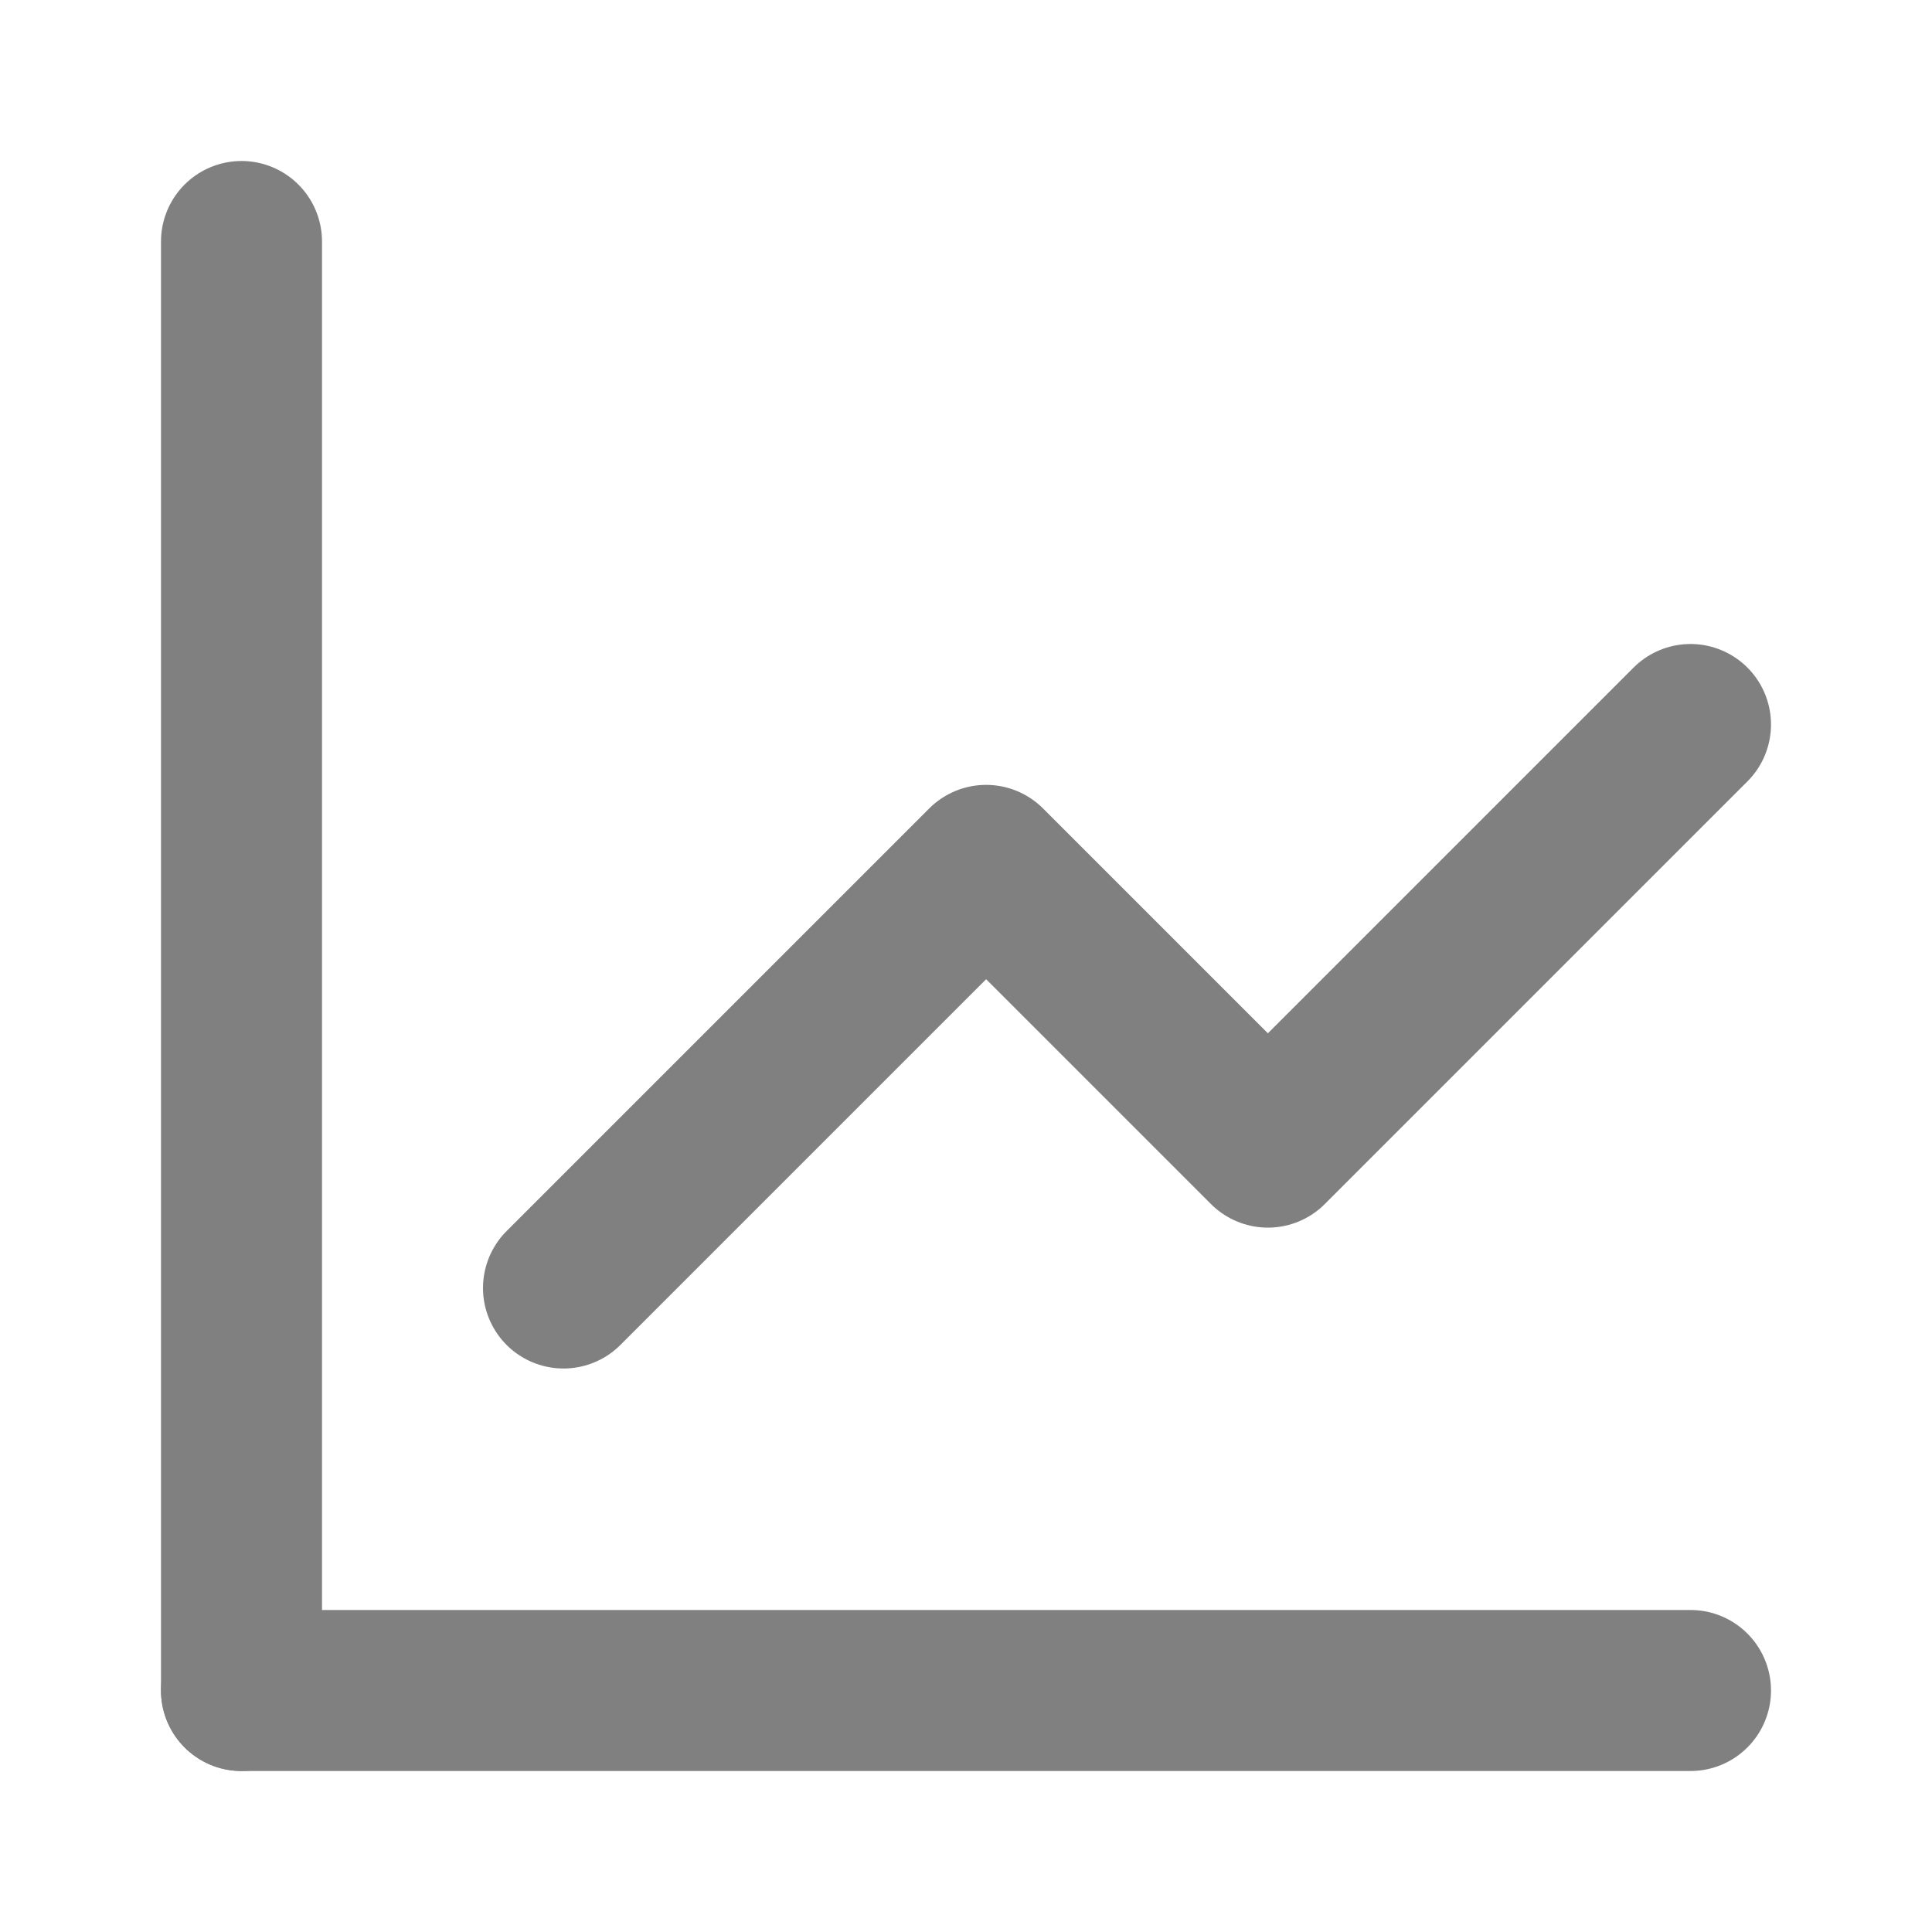
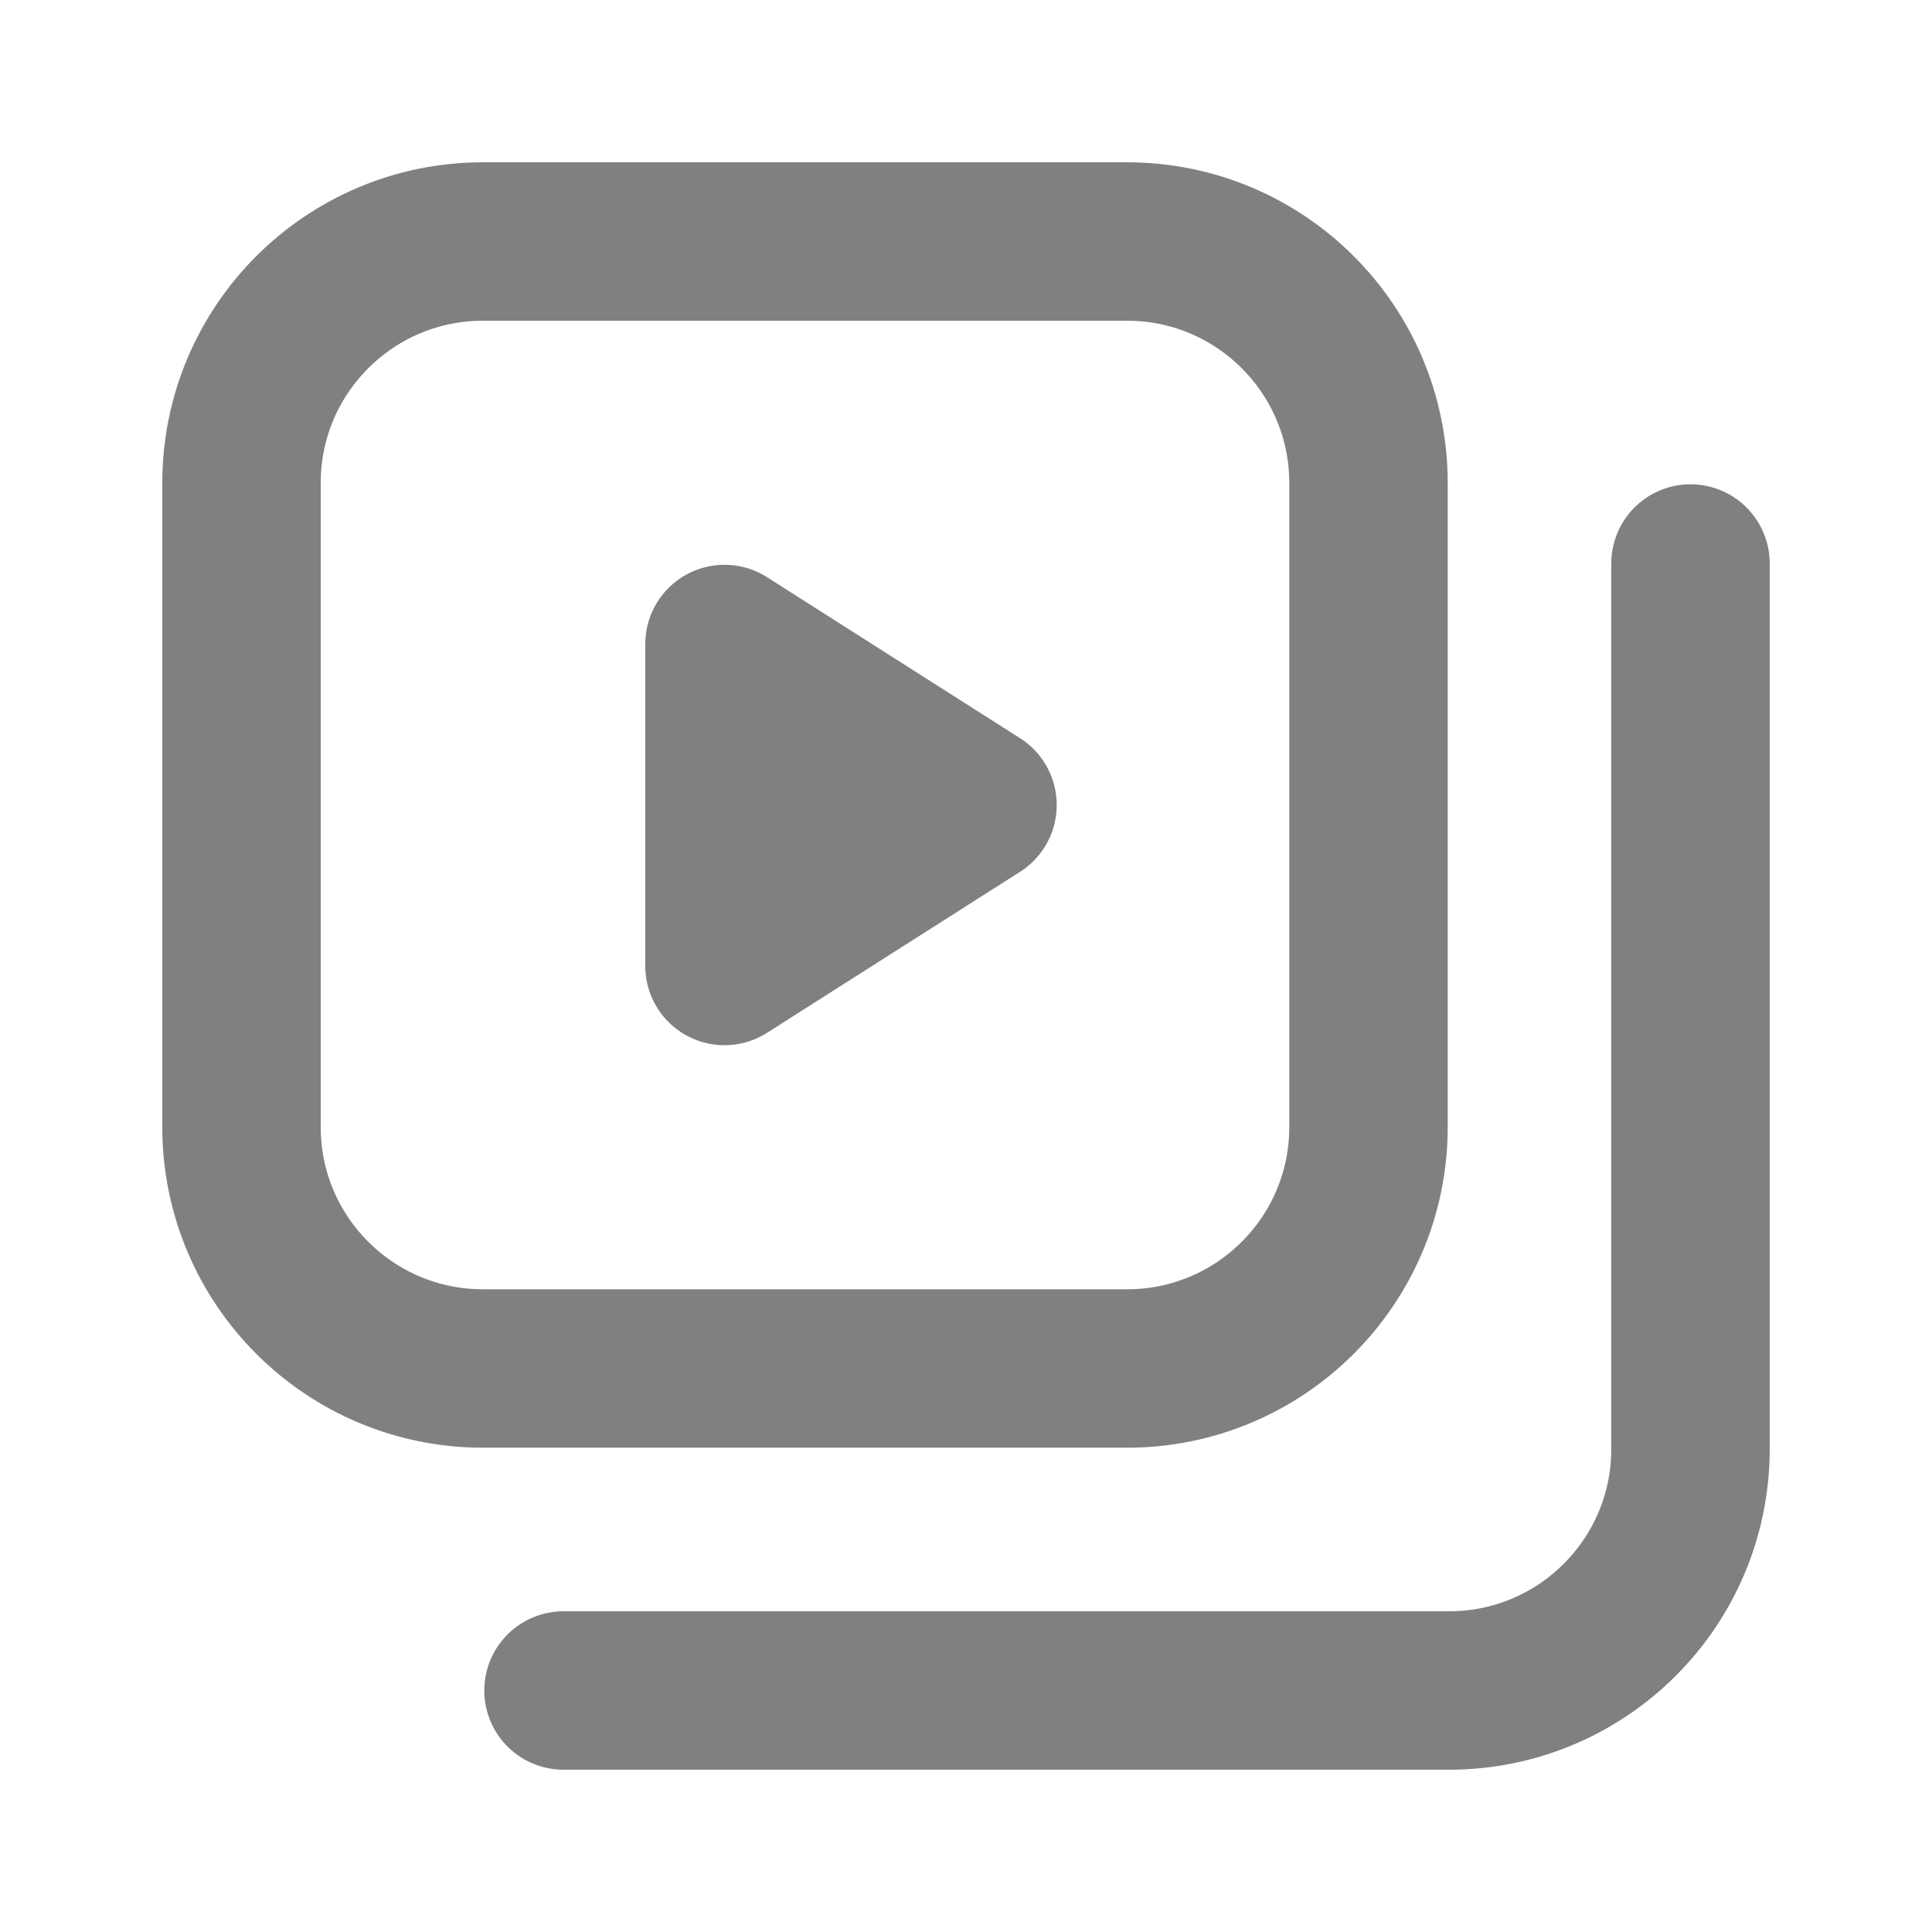
- <svg xmlns="http://www.w3.org/2000/svg" viewBox="0 0 24 24" fill="none" stroke="#808080">
+ <svg xmlns="http://www.w3.org/2000/svg" viewBox="0 0 24 24" fill="none">
  <g id="SVGRepo_bgCarrier" stroke-width="0" />
  <g id="SVGRepo_tracerCarrier" stroke-linecap="round" stroke-linejoin="round" />
  <g id="SVGRepo_iconCarrier">
-     <path d="M3 3V21" stroke="#808080" stroke-width="2" stroke-linecap="round" stroke-linejoin="round" />
-     <path d="M21 21H3" stroke="#808080" stroke-width="2" stroke-linecap="round" stroke-linejoin="round" />
-     <path d="M7 16L12.25 10.75L15.75 14.25L21 9" stroke="#808080" stroke-width="2" stroke-linecap="round" stroke-linejoin="round" />
+     <path d="M3 6C3 4.343 4.343 3 6 3H14C15.657 3 17 4.343 17 6V14C17 15.657 15.657 17 14 17H6C4.343 17 3 15.657 3 14V6Z" stroke="#808080" stroke-width="1.968" stroke-linecap="round" stroke-linejoin="round" />
+     <path d="M21 7V18C21 19.657 19.657 21 18 21H7" stroke="#808080" stroke-width="1.968" stroke-linecap="round" stroke-linejoin="round" />
+     <path d="M9 12V8L12.143 10L9 12Z" fill="#808080" stroke="#808080" stroke-width="1.968" stroke-linecap="round" stroke-linejoin="round" />
  </g>
</svg>
